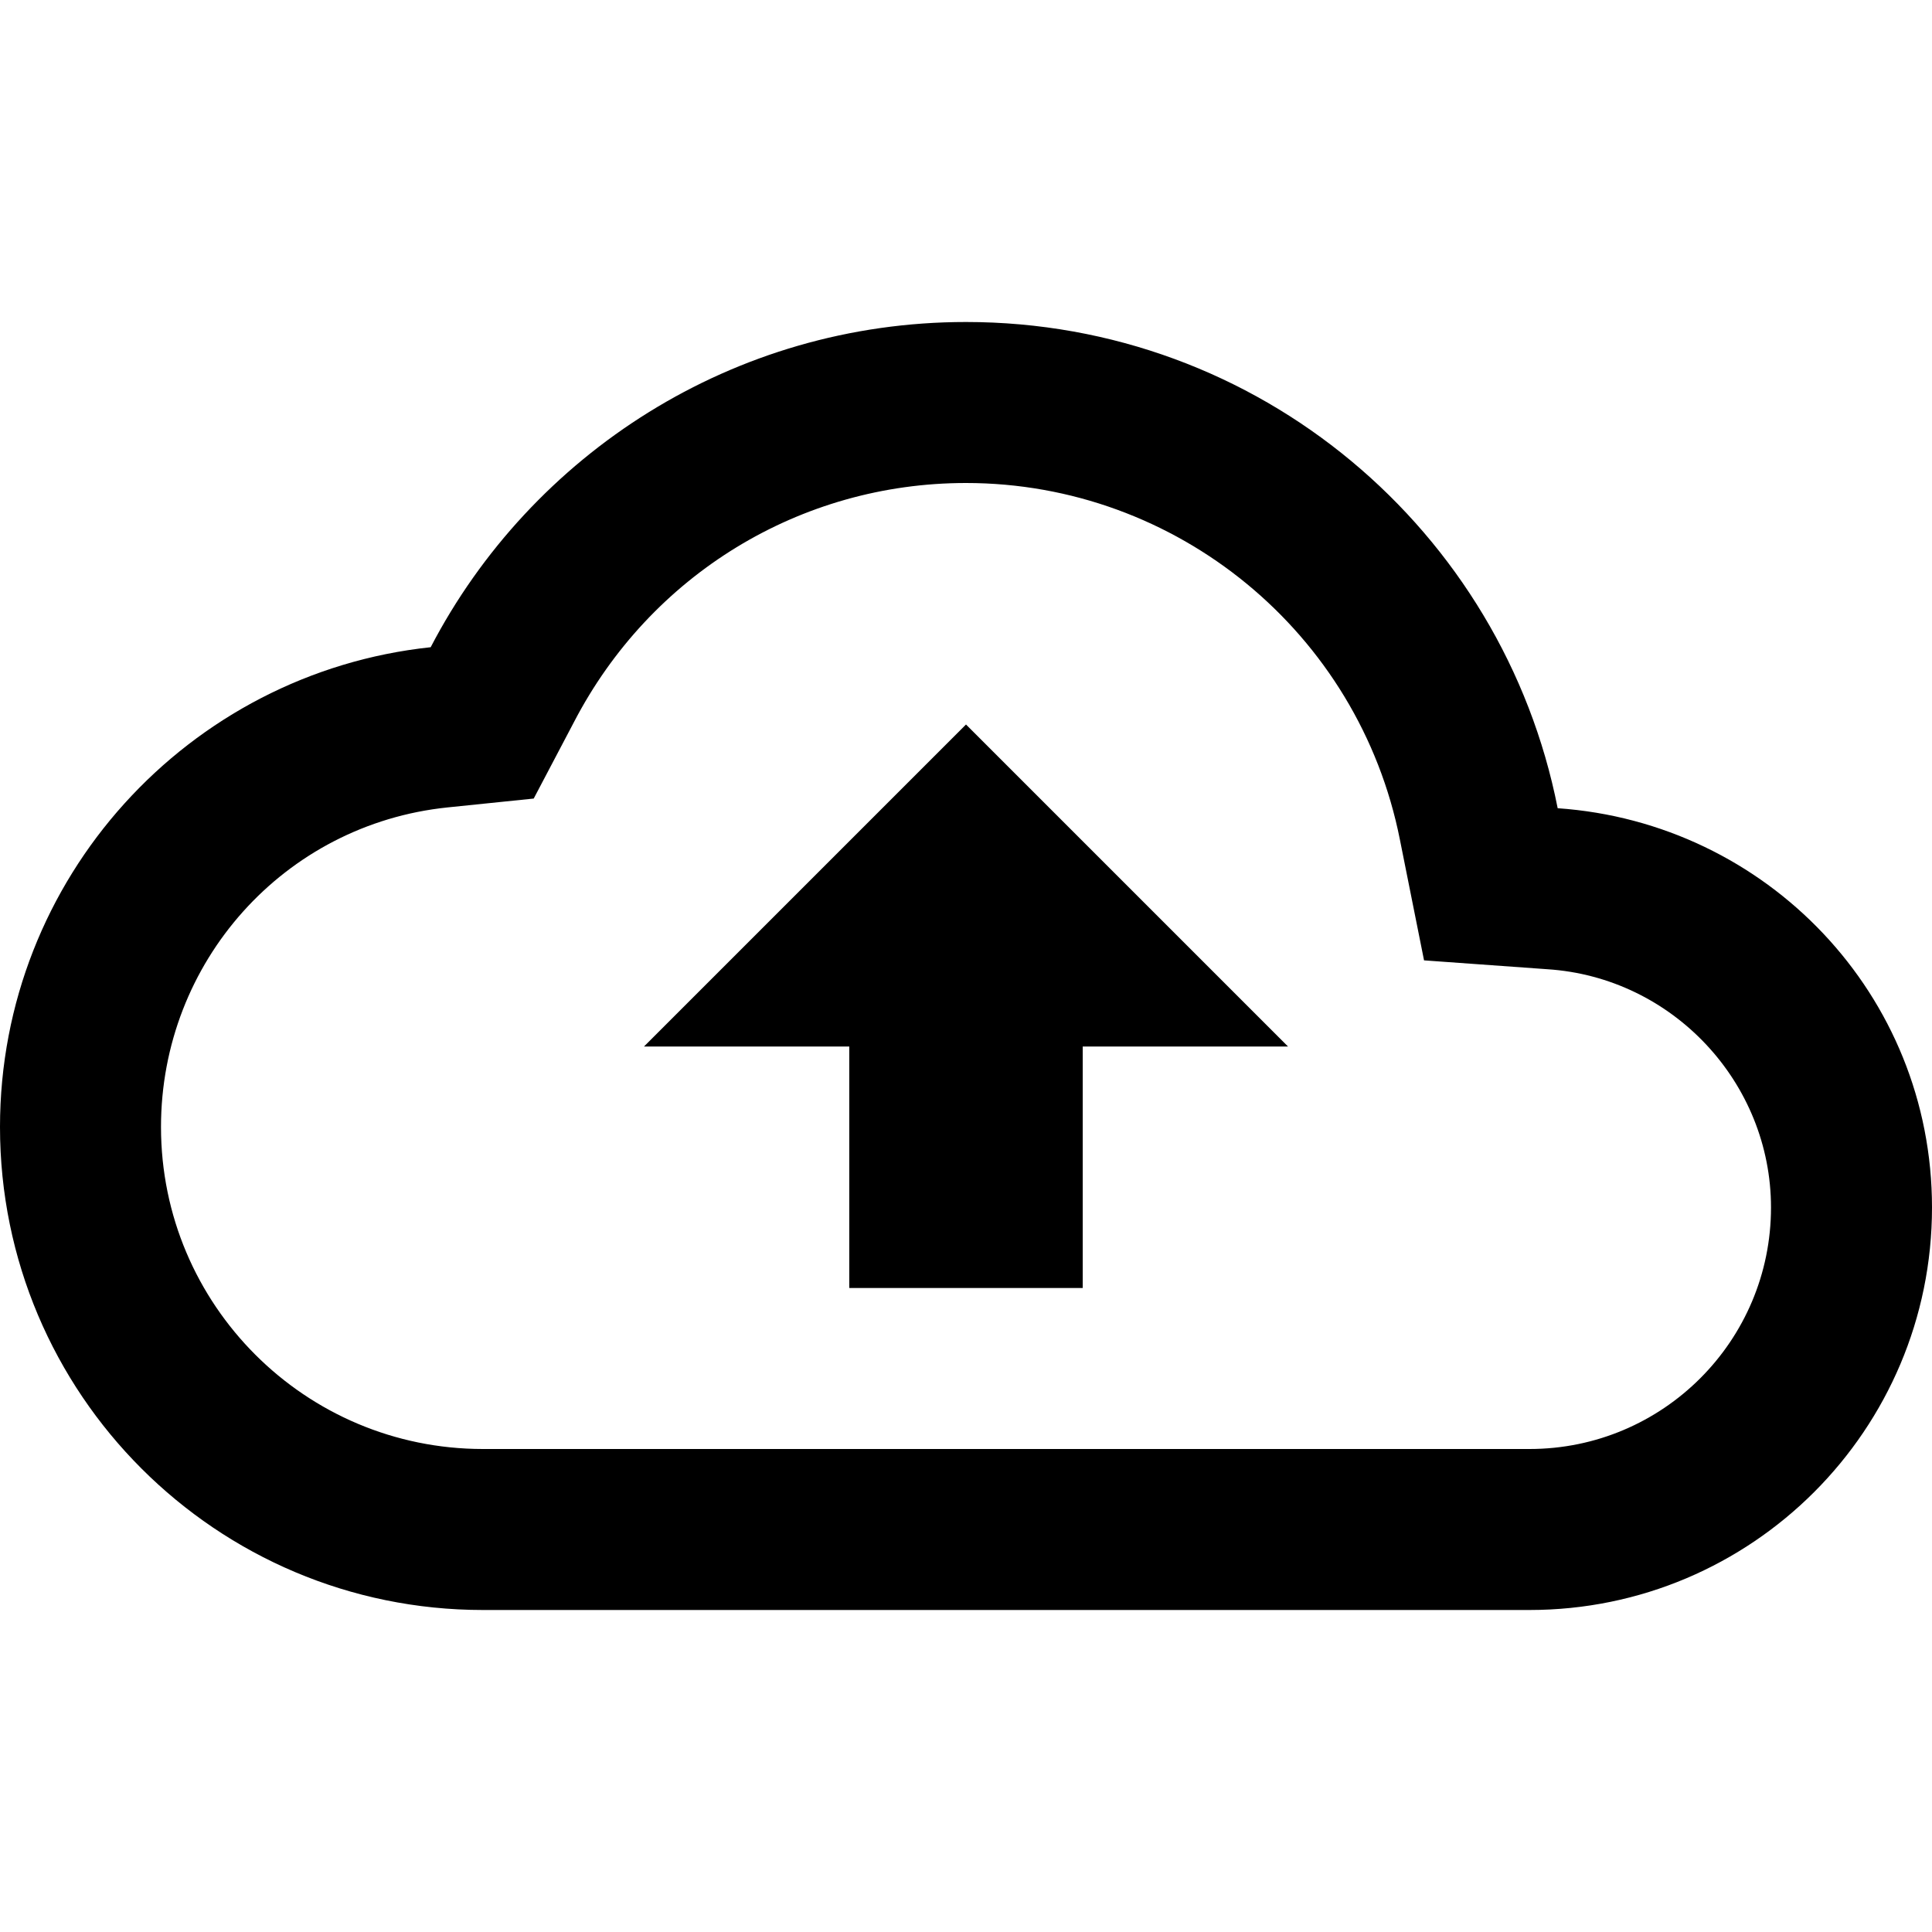
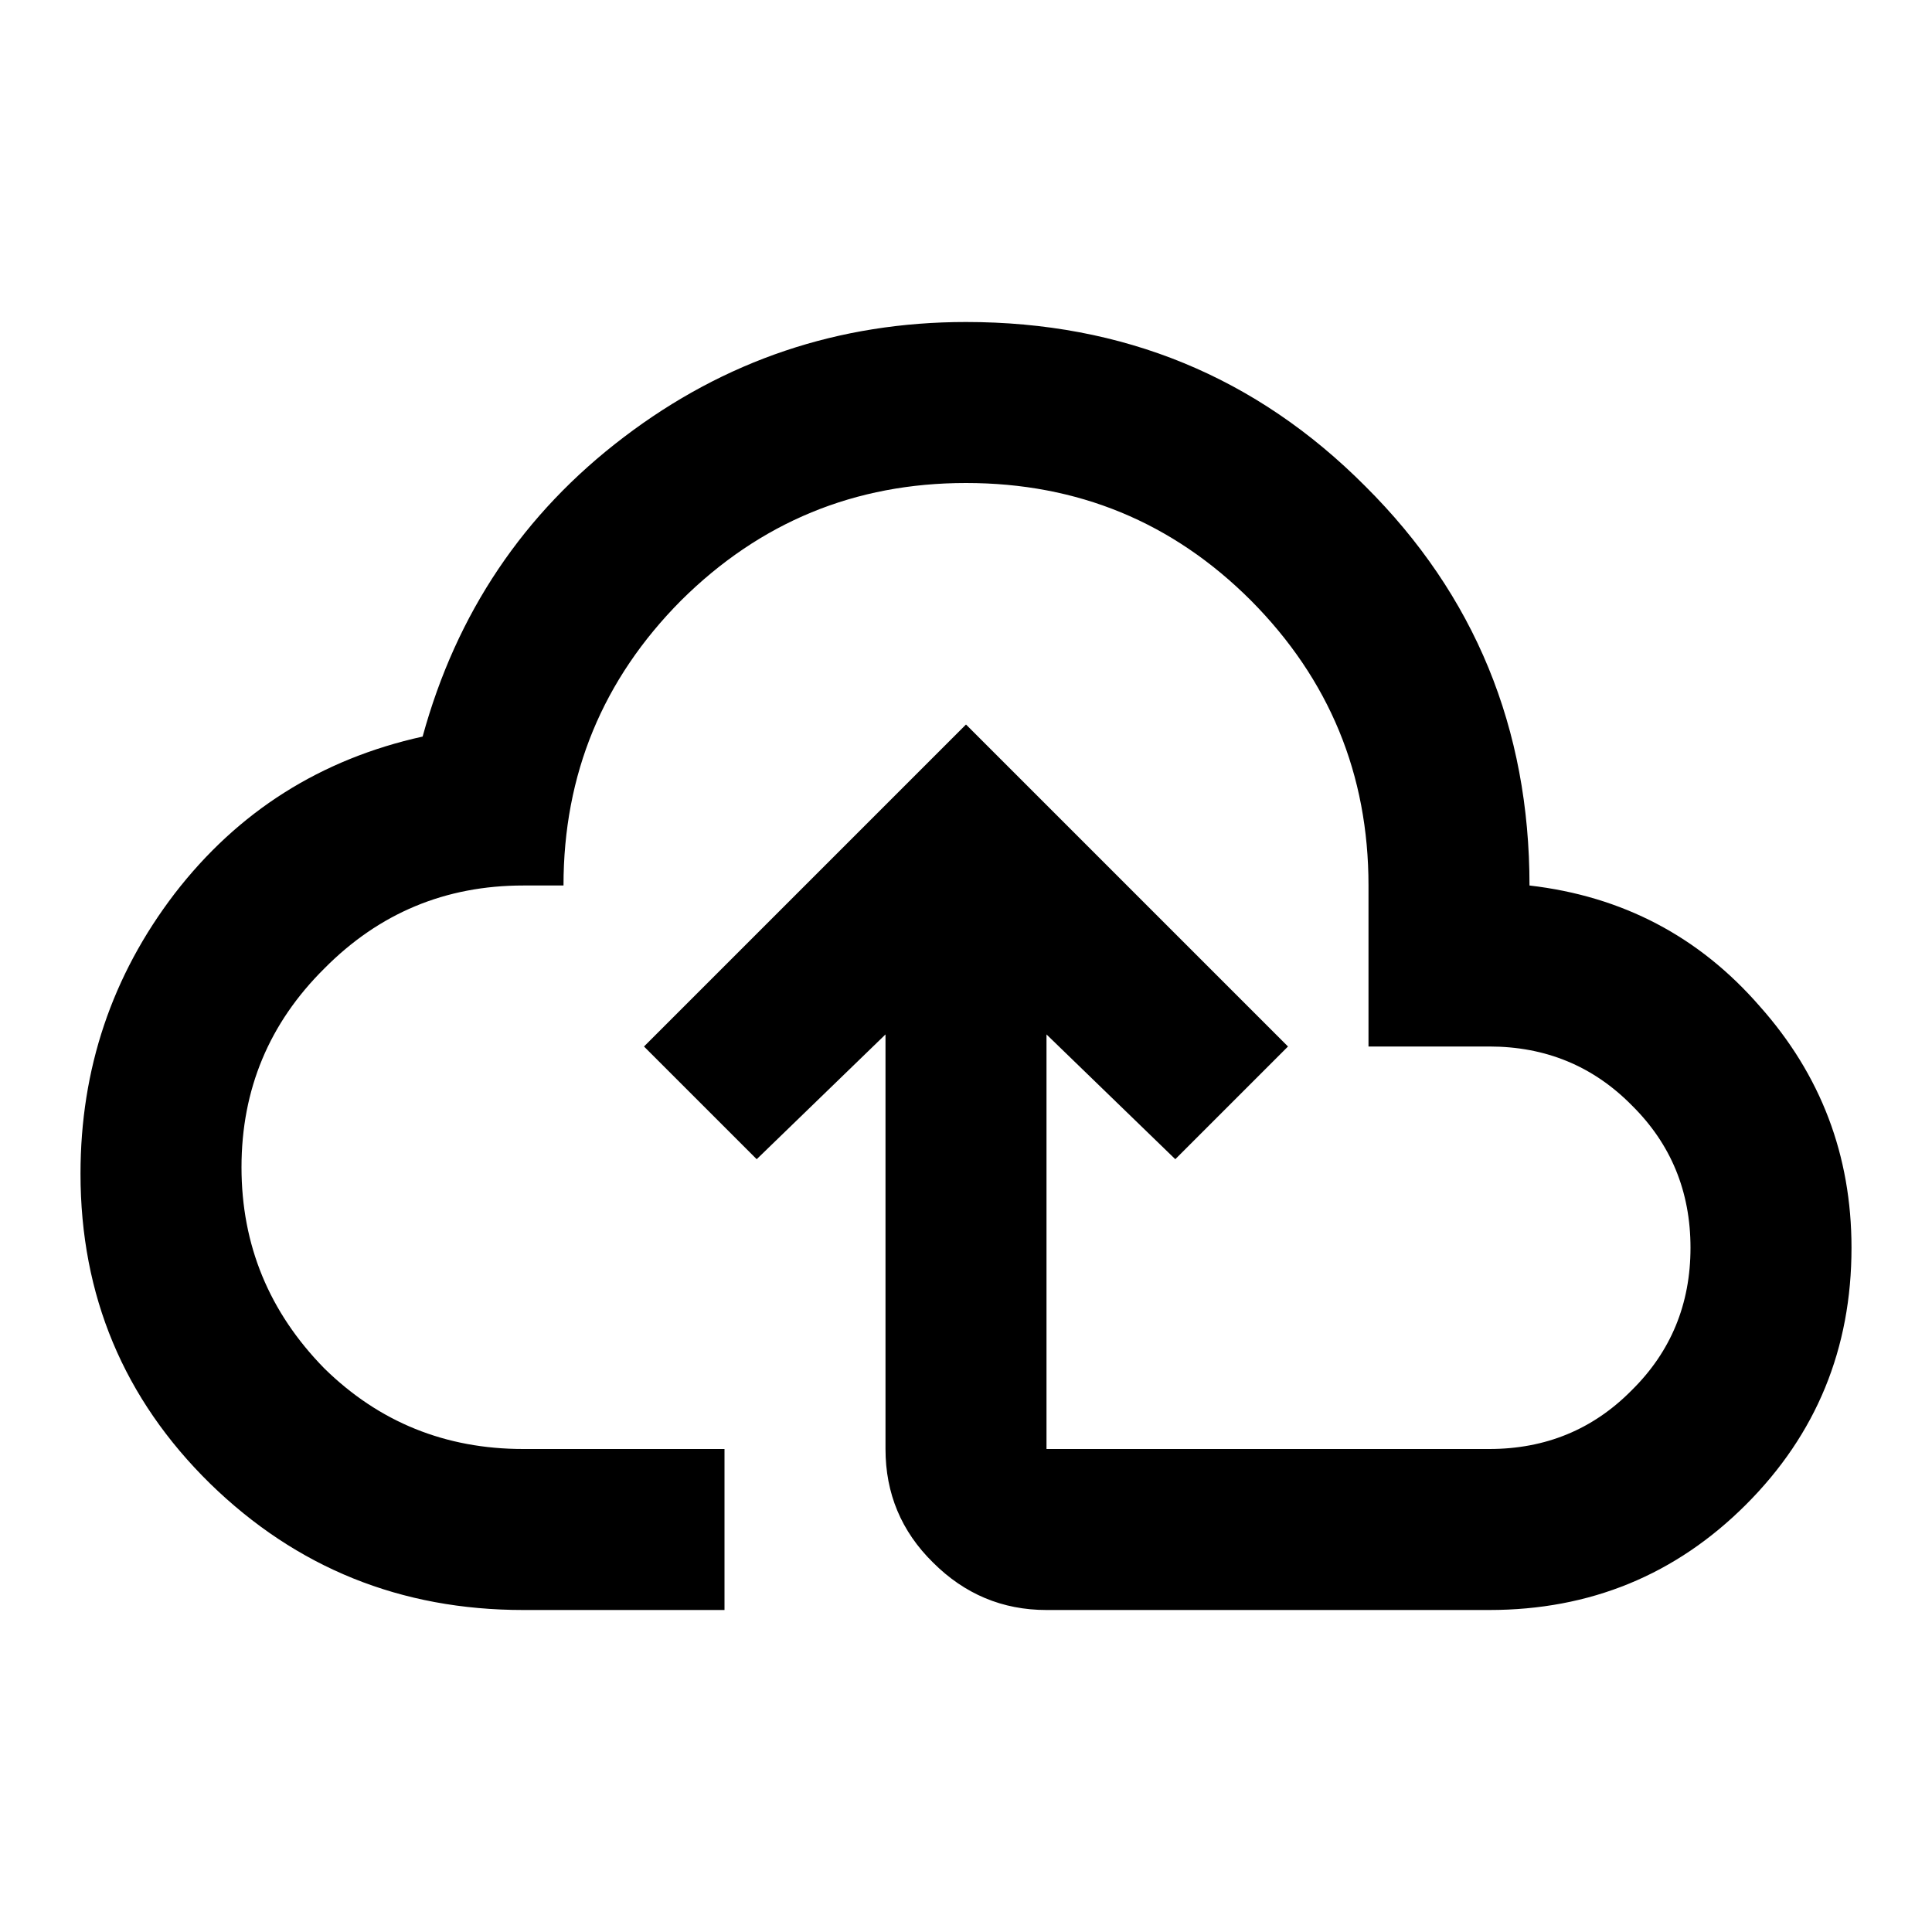
<svg xmlns="http://www.w3.org/2000/svg" viewBox="0 0 24 24">
-   <path d="M19.35,10.04C18.67,6.59 15.64,4 12,4C9.11,4 6.6,5.64 5.35,8.04C2.34,8.36 0,10.91 0,14A6,6 0 0,0 6,20H19A5,5 0 0,0 24,15C24,12.36 21.95,10.22 19.35,10.04M19,18H6A4,4 0 0,1 2,14C2,11.95 3.53,10.24 5.56,10.03L6.63,9.92L7.13,8.97C8.08,7.14 9.94,6 12,6C14.62,6 16.88,7.86 17.39,10.43L17.69,11.93L19.22,12.04C20.78,12.14 22,13.45 22,15A3,3 0 0,1 19,18M8,13H10.55V16H13.45V13H16L12,9L8,13Z" />
+   <path d="M6.5 20Q4.22 20 2.61 18.43 1 16.85 1 14.58 1 12.63 2.17 11.1 3.35 9.57 5.25 9.15 5.88 6.85 7.75 5.43 9.63 4 12 4 14.93 4 16.96 6.04 19 8.07 19 11 20.73 11.2 21.86 12.5 23 13.78 23 15.5 23 17.38 21.69 18.69 20.38 20 18.5 20H13Q12.18 20 11.59 19.41 11 18.83 11 18V12.85L9.4 14.4L8 13L12 9L16 13L14.6 14.4L13 12.85V18H18.5Q19.55 18 20.27 17.27 21 16.55 21 15.5 21 14.45 20.27 13.73 19.55 13 18.5 13H17V11Q17 8.93 15.54 7.46 14.08 6 12 6 9.93 6 8.46 7.46 7 8.93 7 11H6.5Q5.05 11 4.03 12.03 3 13.05 3 14.5 3 15.95 4.03 17 5.05 18 6.5 18H9V20M12 13Z" />
</svg>
